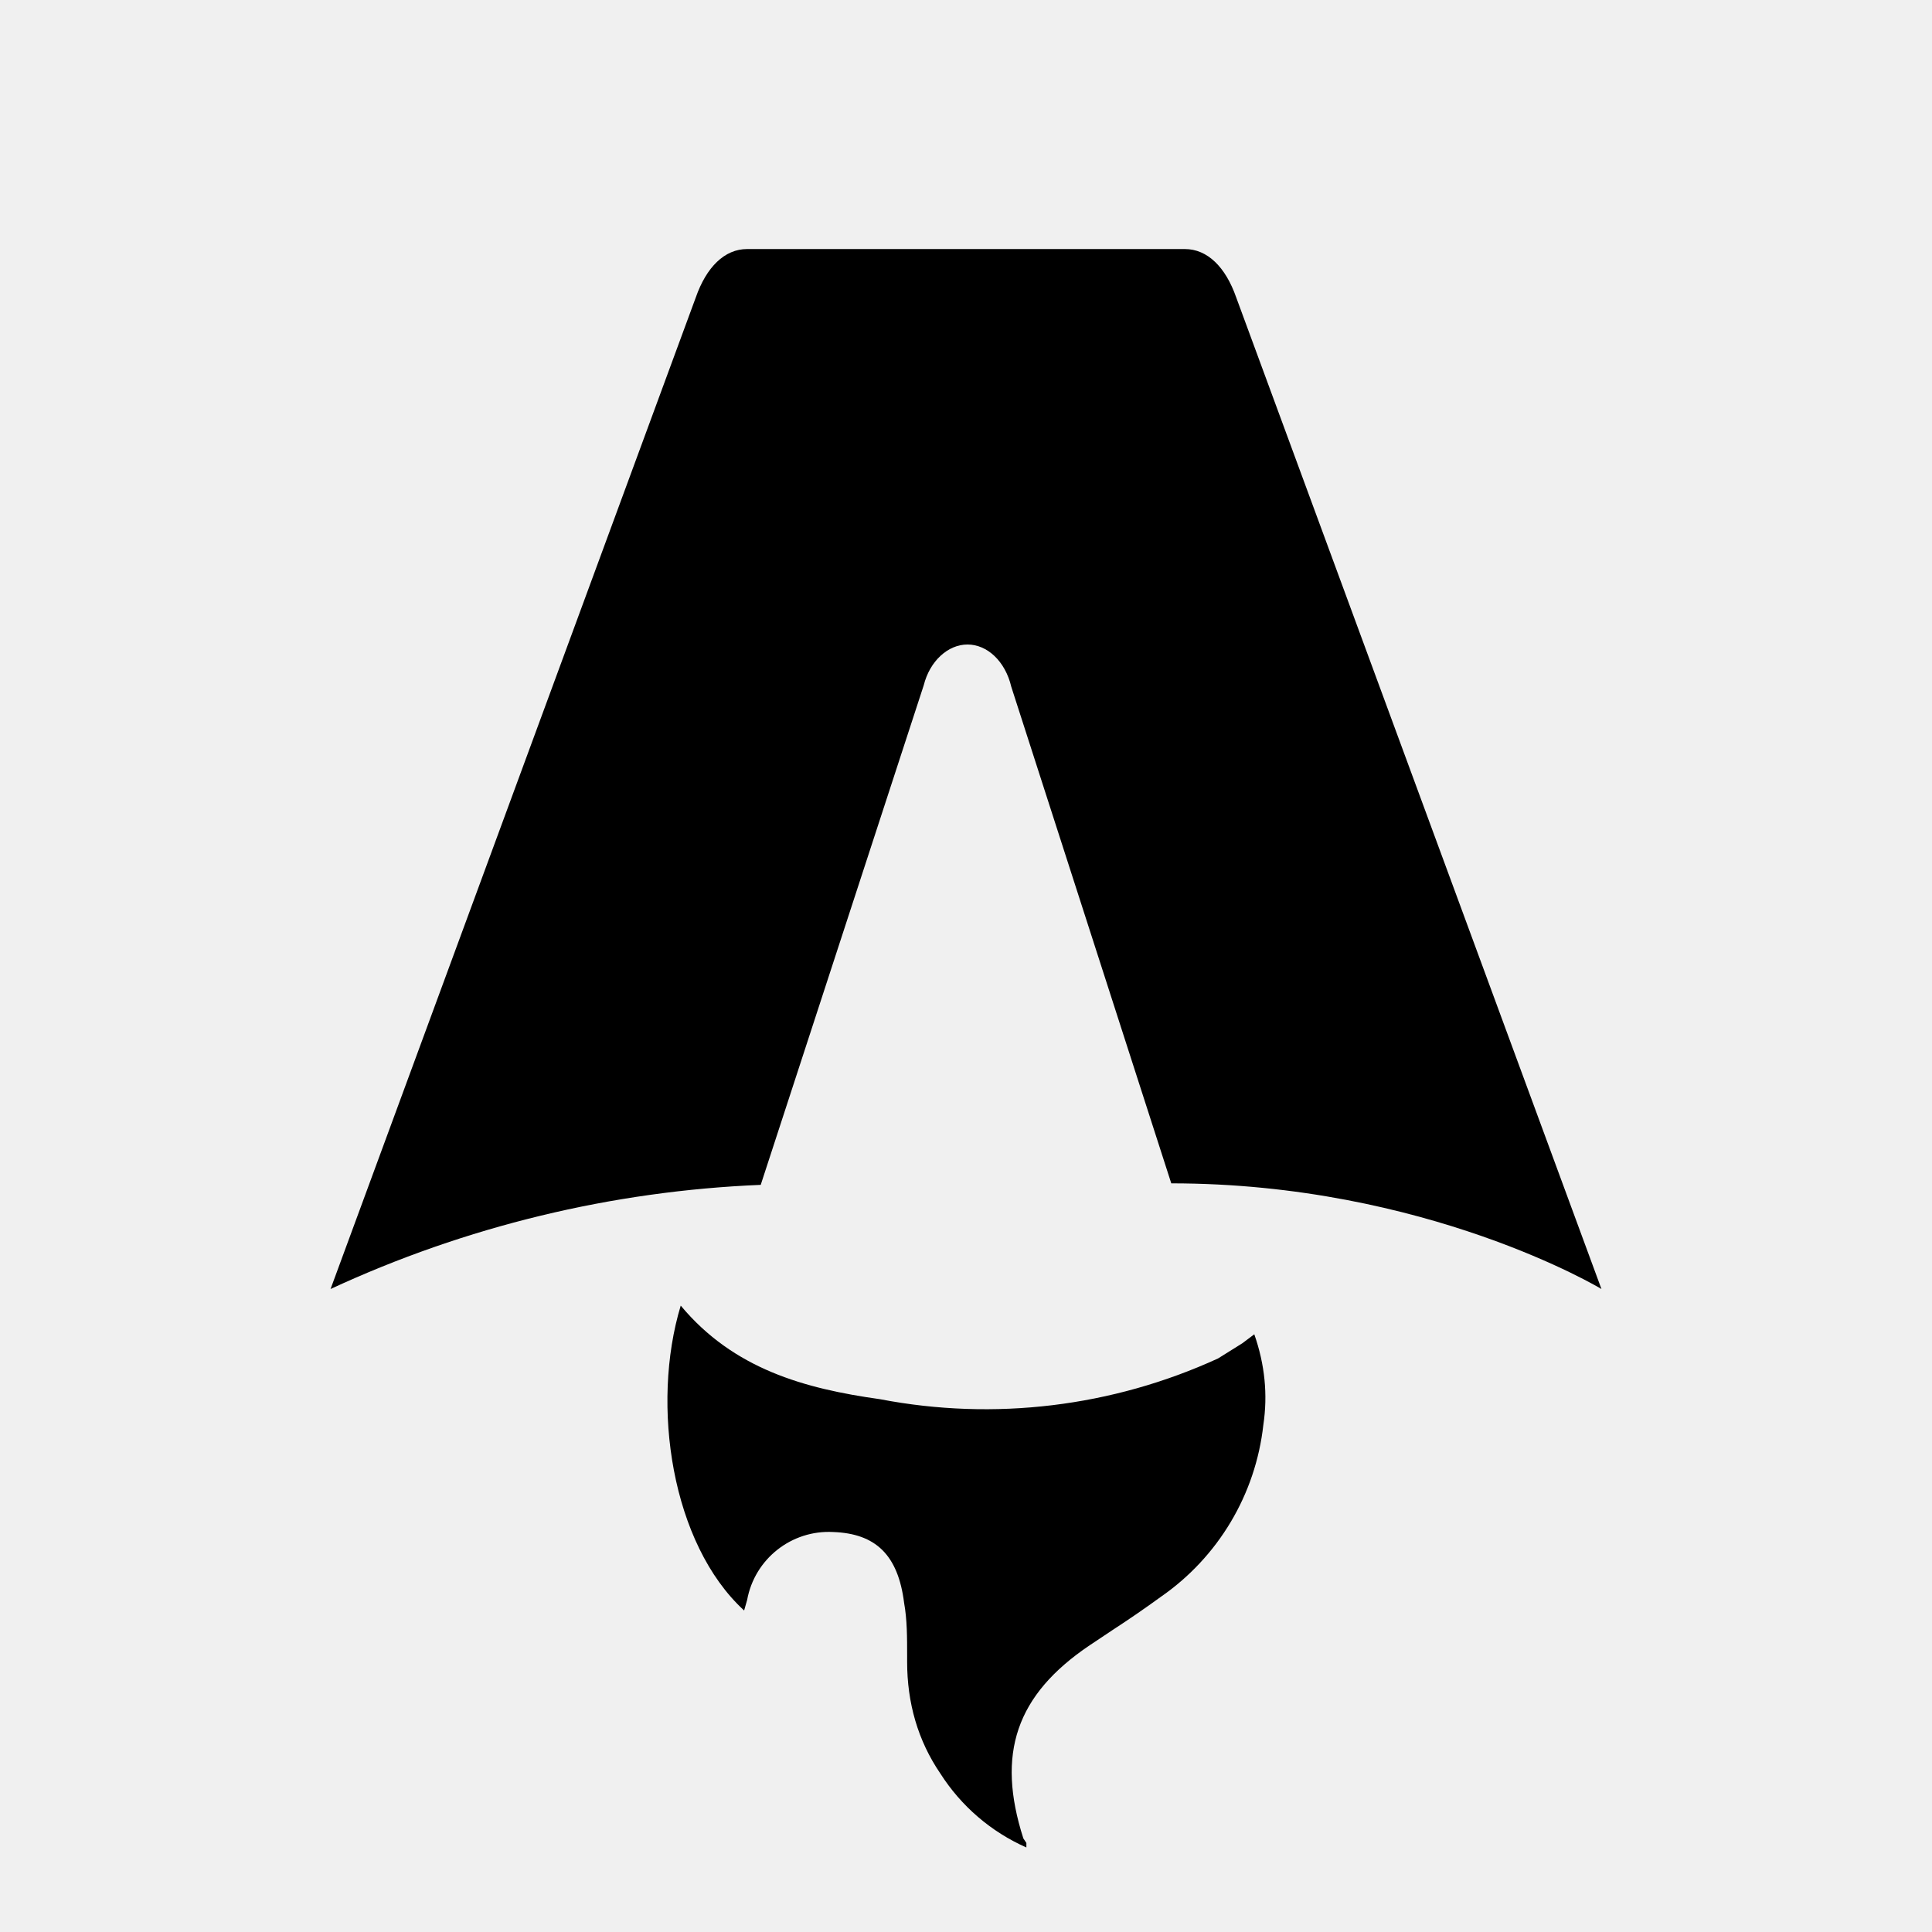
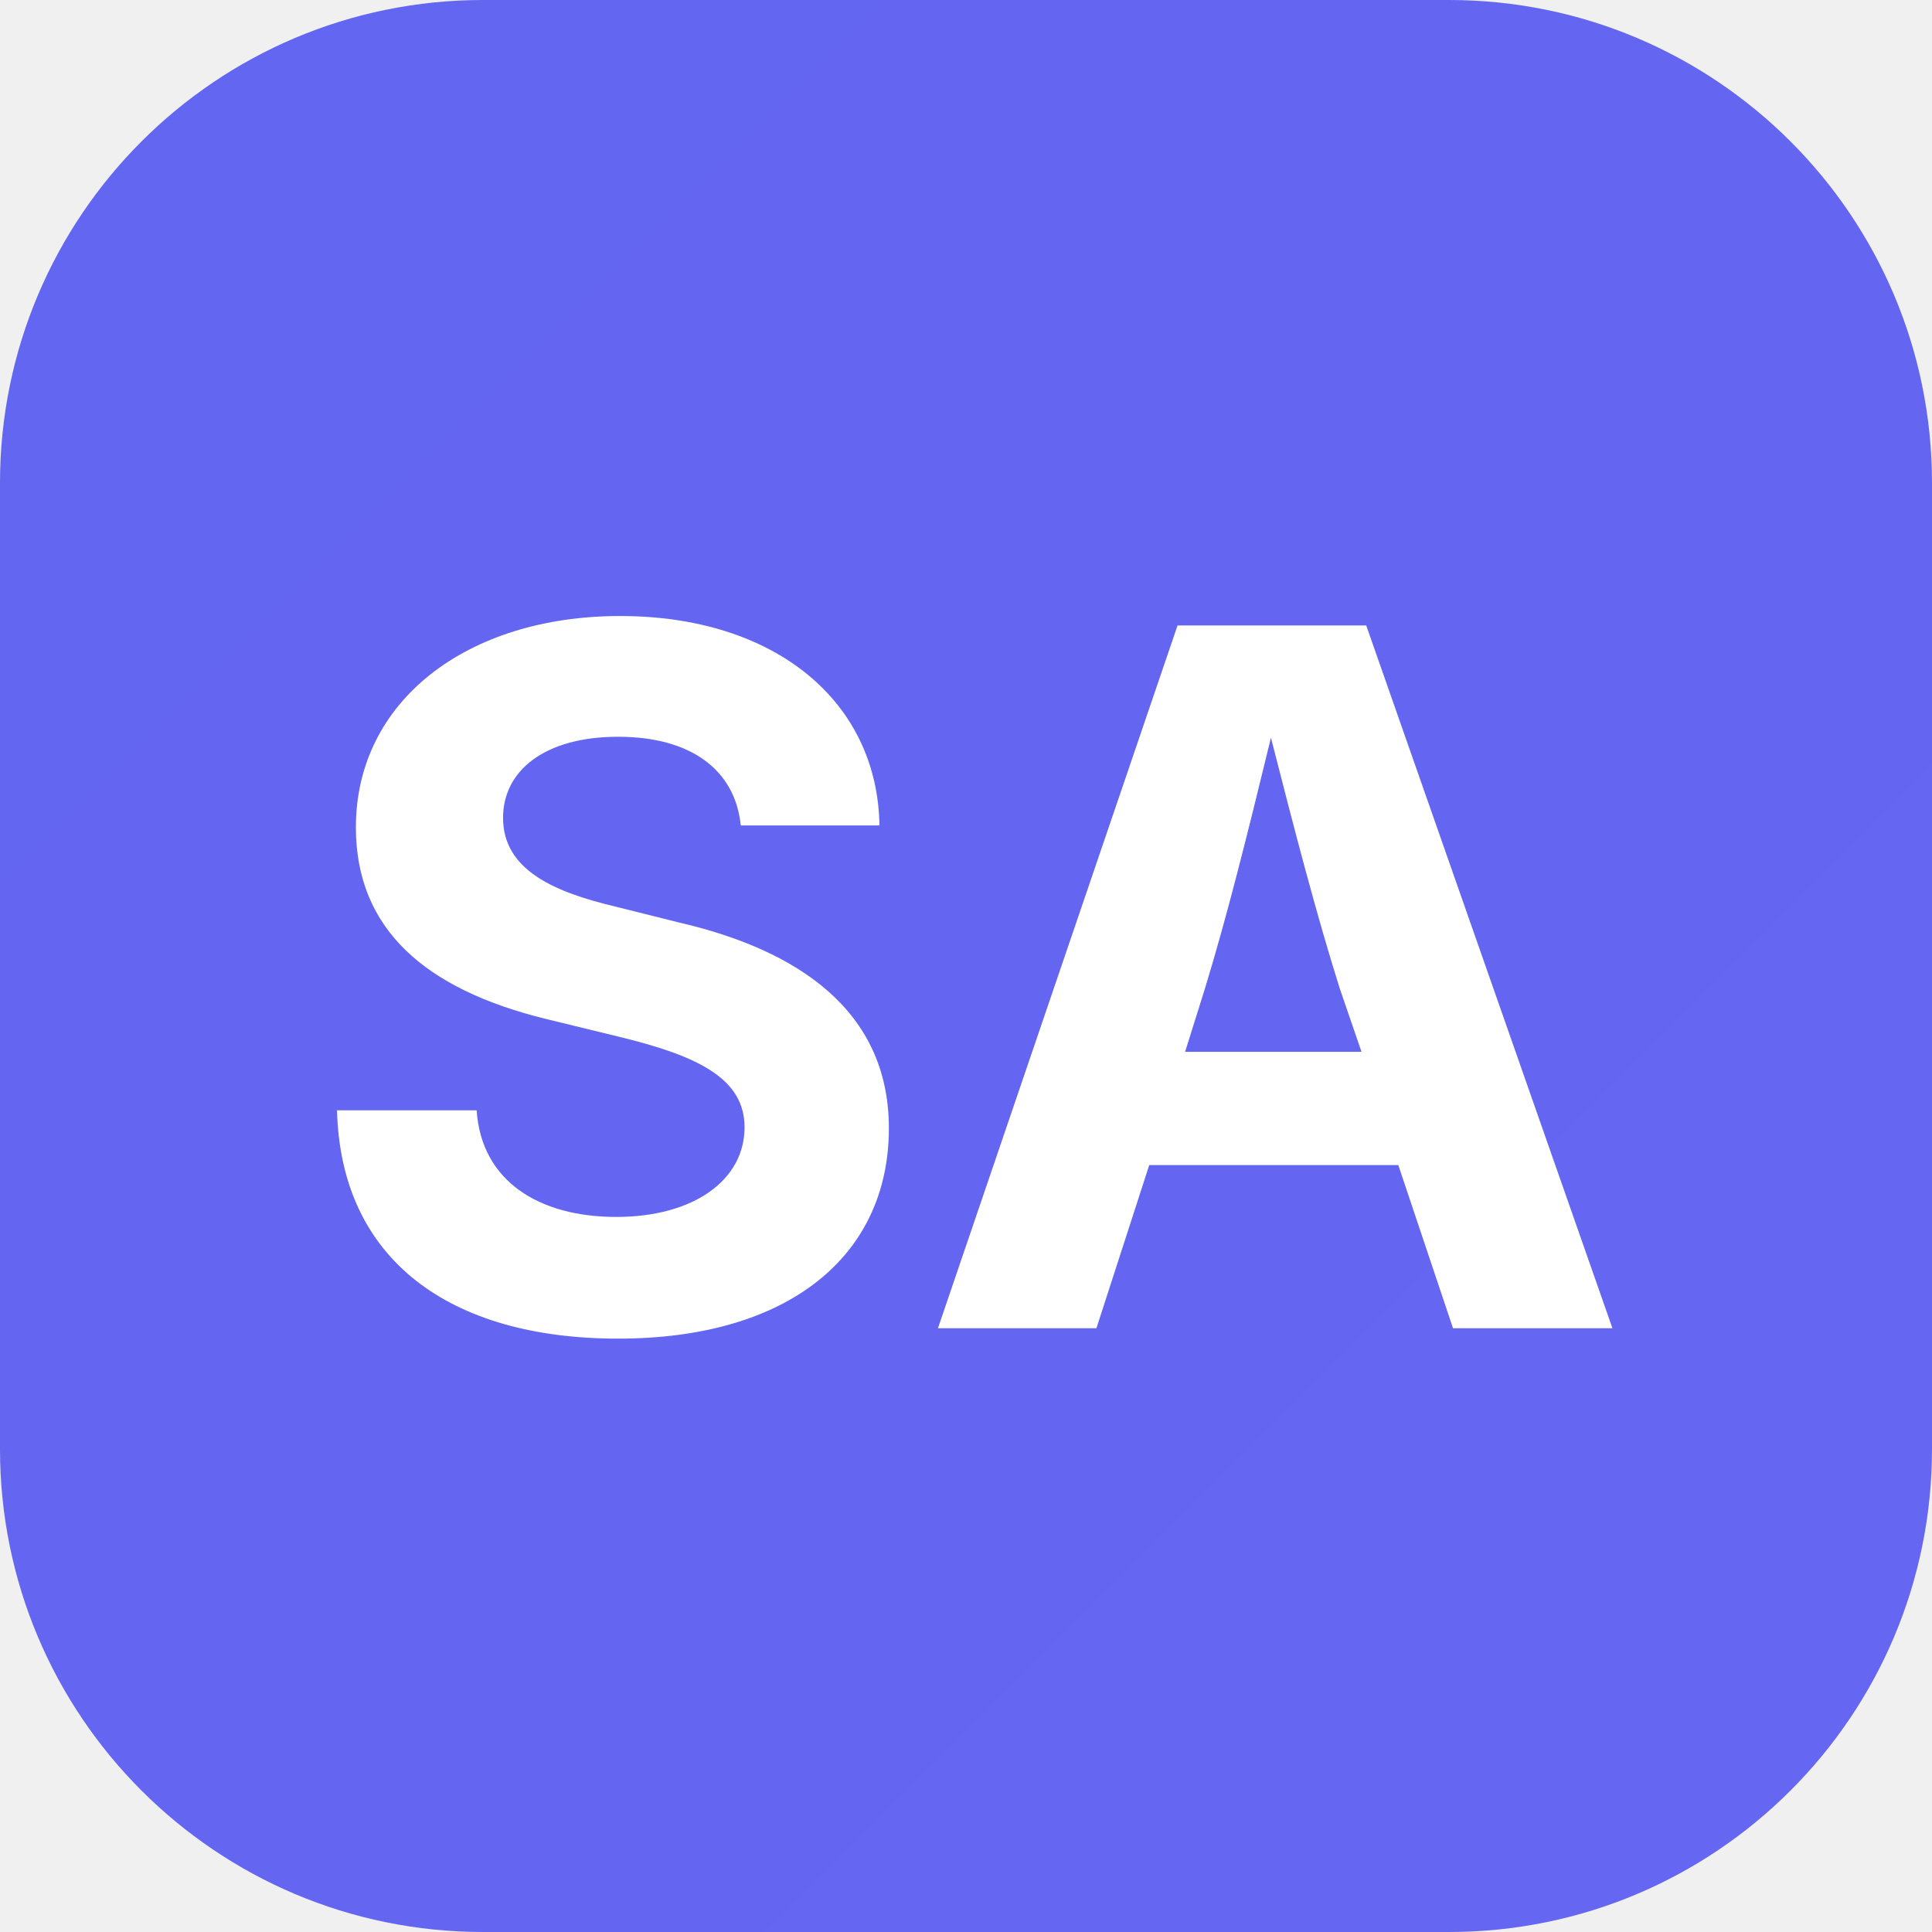
- <svg xmlns="http://www.w3.org/2000/svg" fill="none" viewBox="0 0 128 128">
-   <path d="M50.4 78.5a75.1 75.1 0 0 0-28.5 6.9l24.2-65.7c.7-2 1.9-3.2 3.4-3.2h29c1.5 0 2.7 1.2 3.4 3.2l24.2 65.7s-11.6-7-28.5-7L67 45.5c-.4-1.7-1.6-2.8-2.9-2.8-1.3 0-2.5 1.1-2.9 2.7L50.4 78.5Zm-1.1 28.2Zm-4.2-20.2c-2 6.6-.6 15.8 4.2 20.2a17.5 17.5 0 0 1 .2-.7 5.5 5.5 0 0 1 5.7-4.5c2.8.1 4.3 1.5 4.7 4.7.2 1.1.2 2.3.2 3.5v.4c0 2.7.7 5.2 2.2 7.4a13 13 0 0 0 5.7 4.9v-.3l-.2-.3c-1.8-5.6-.5-9.5 4.4-12.8l1.5-1a73 73 0 0 0 3.2-2.2 16 16 0 0 0 6.8-11.4c.3-2 .1-4-.6-6l-.8.6-1.6 1a37 37 0 0 1-22.4 2.7c-5-.7-9.7-2-13.2-6.2Z" />
-   <style>
-         path { fill: #000; }
-         @media (prefers-color-scheme: dark) {
-             path { fill: #FFF; }
-         }
-     </style>
+ <svg xmlns="http://www.w3.org/2000/svg" viewBox="0 0 32 32" fill="none">
+   <defs>
+     <linearGradient id="g" x1="0" y1="0" x2="32" y2="32">
+       <stop offset="0%" stop-color="#6366f1" />
+       <stop offset="100%" stop-color="#a855f7" />
+     </linearGradient>
+   </defs>
+   <rect width="32" height="32" rx="8" fill="url(#g)" />
+   <text x="16" y="22" text-anchor="middle" font-family="Inter, system-ui, sans-serif" font-weight="700" font-size="16" fill="white">SA</text>
</svg>
